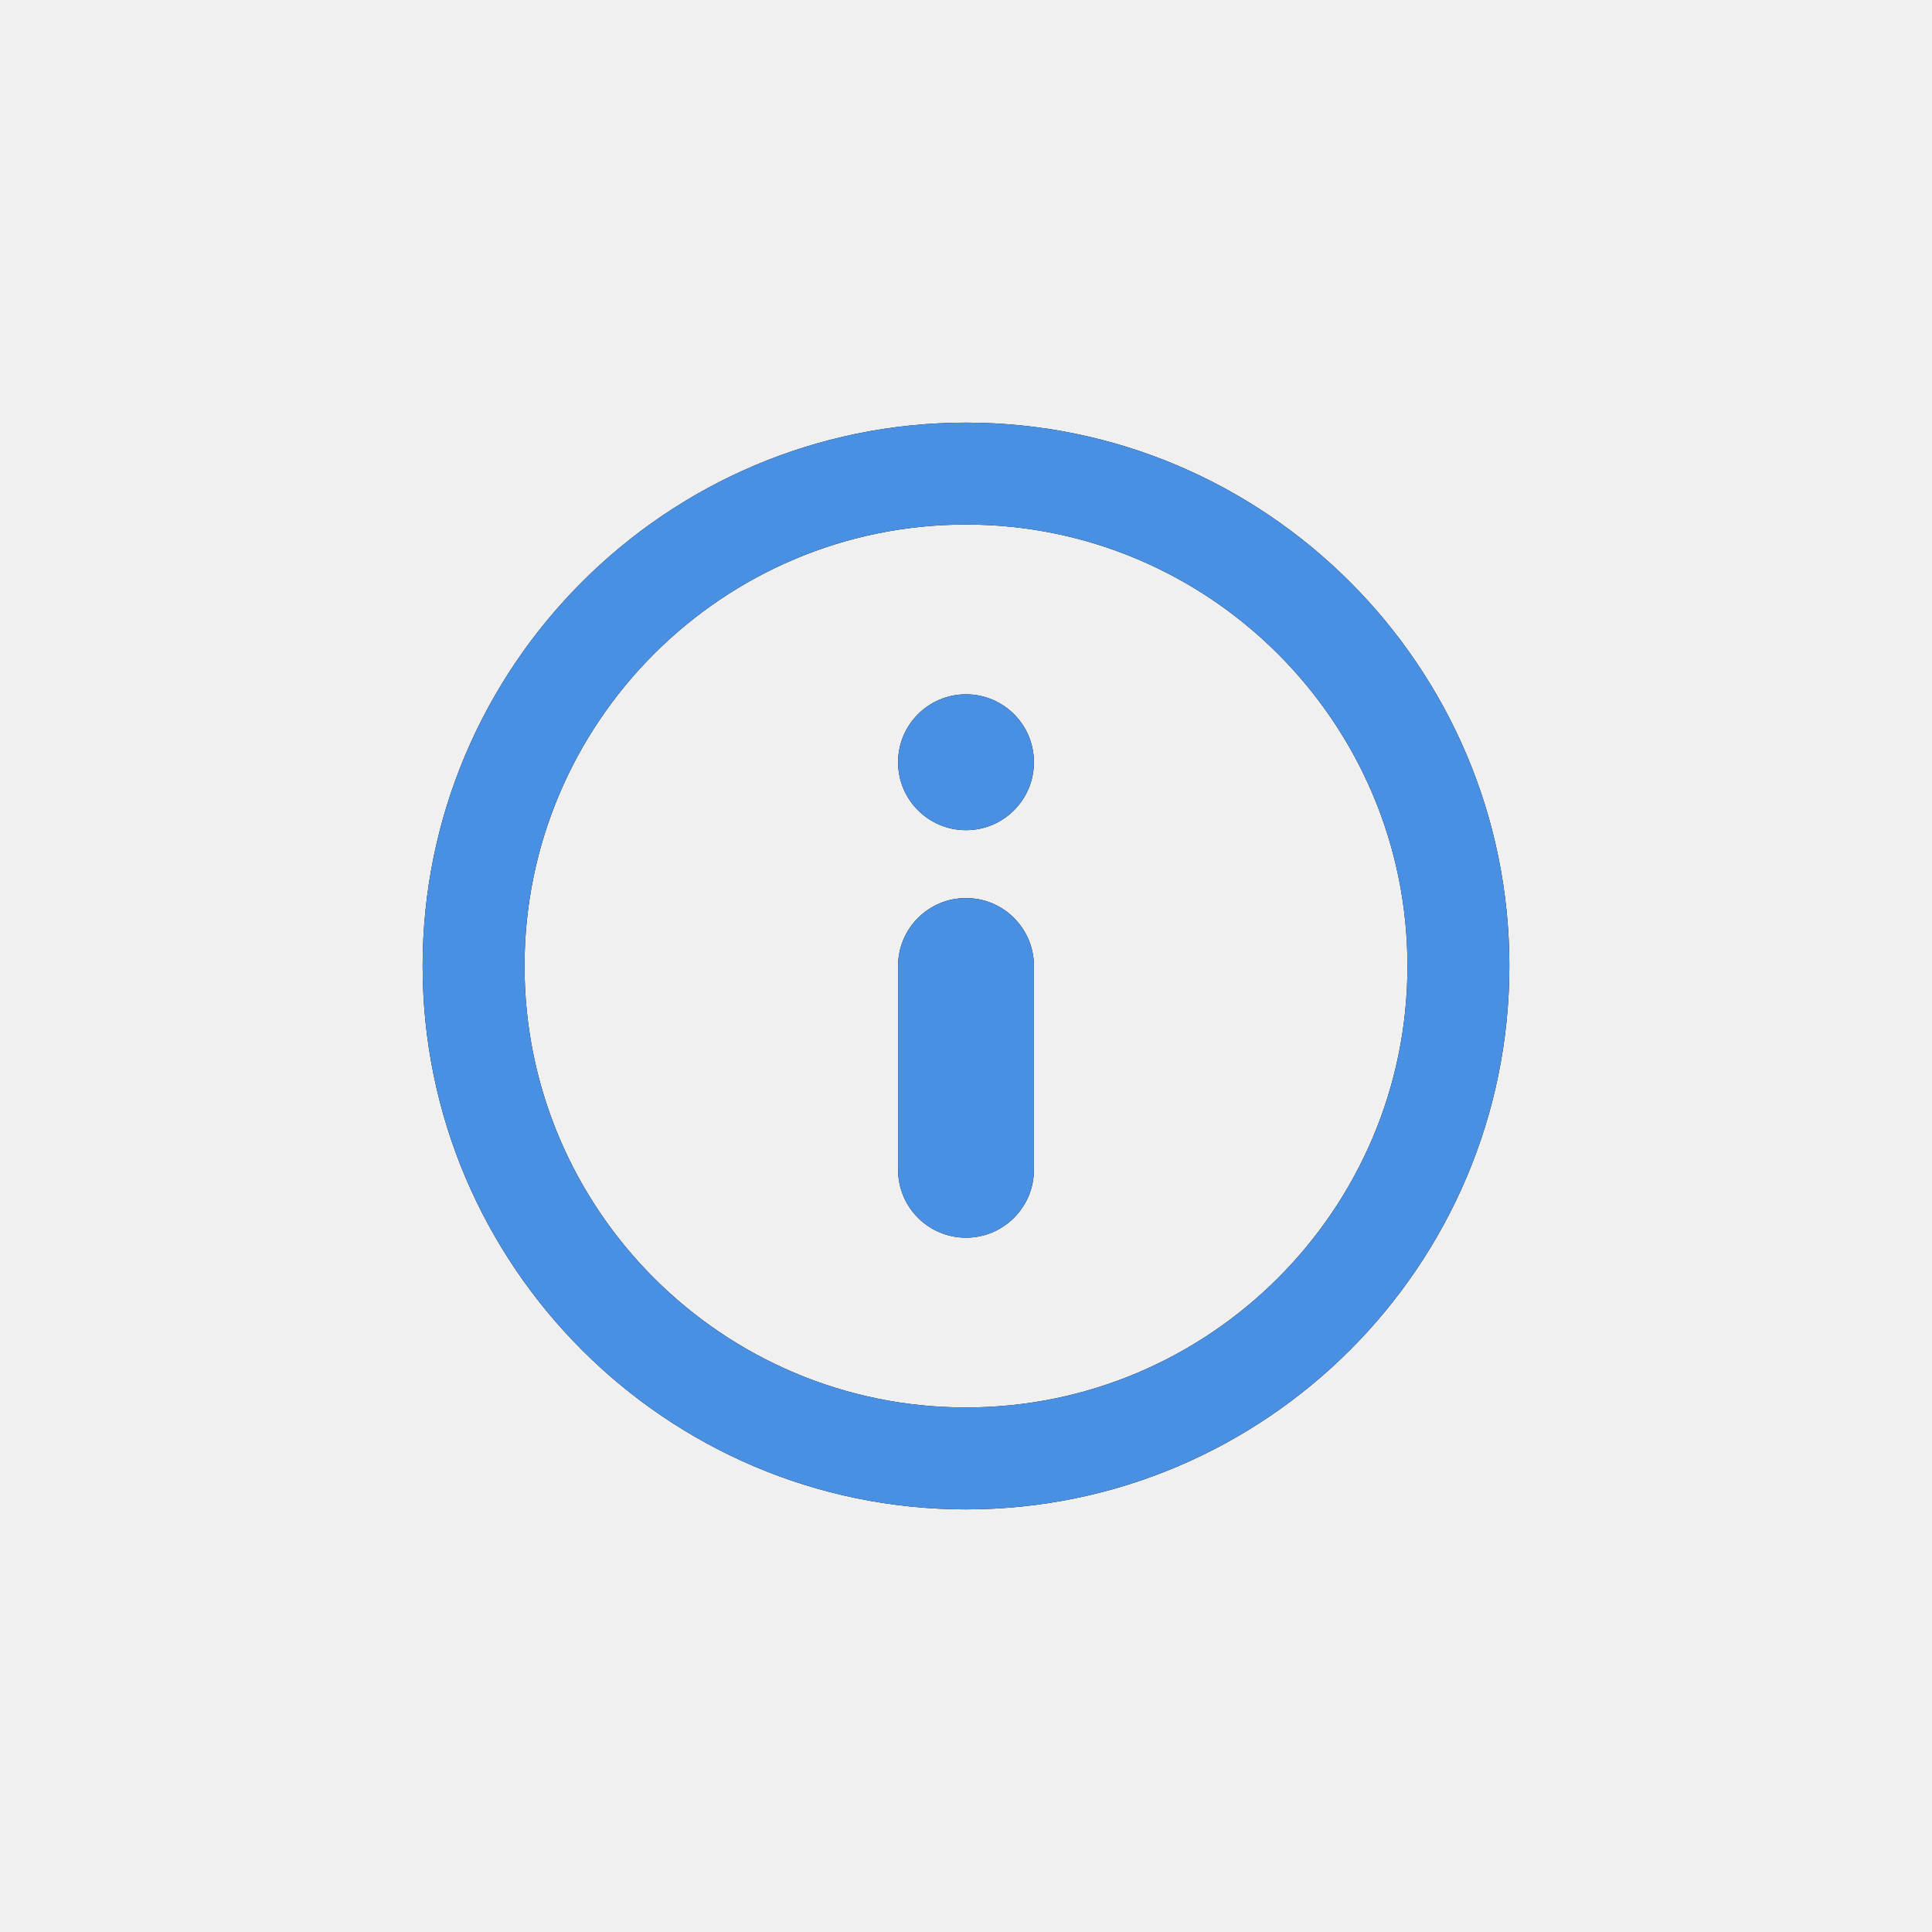
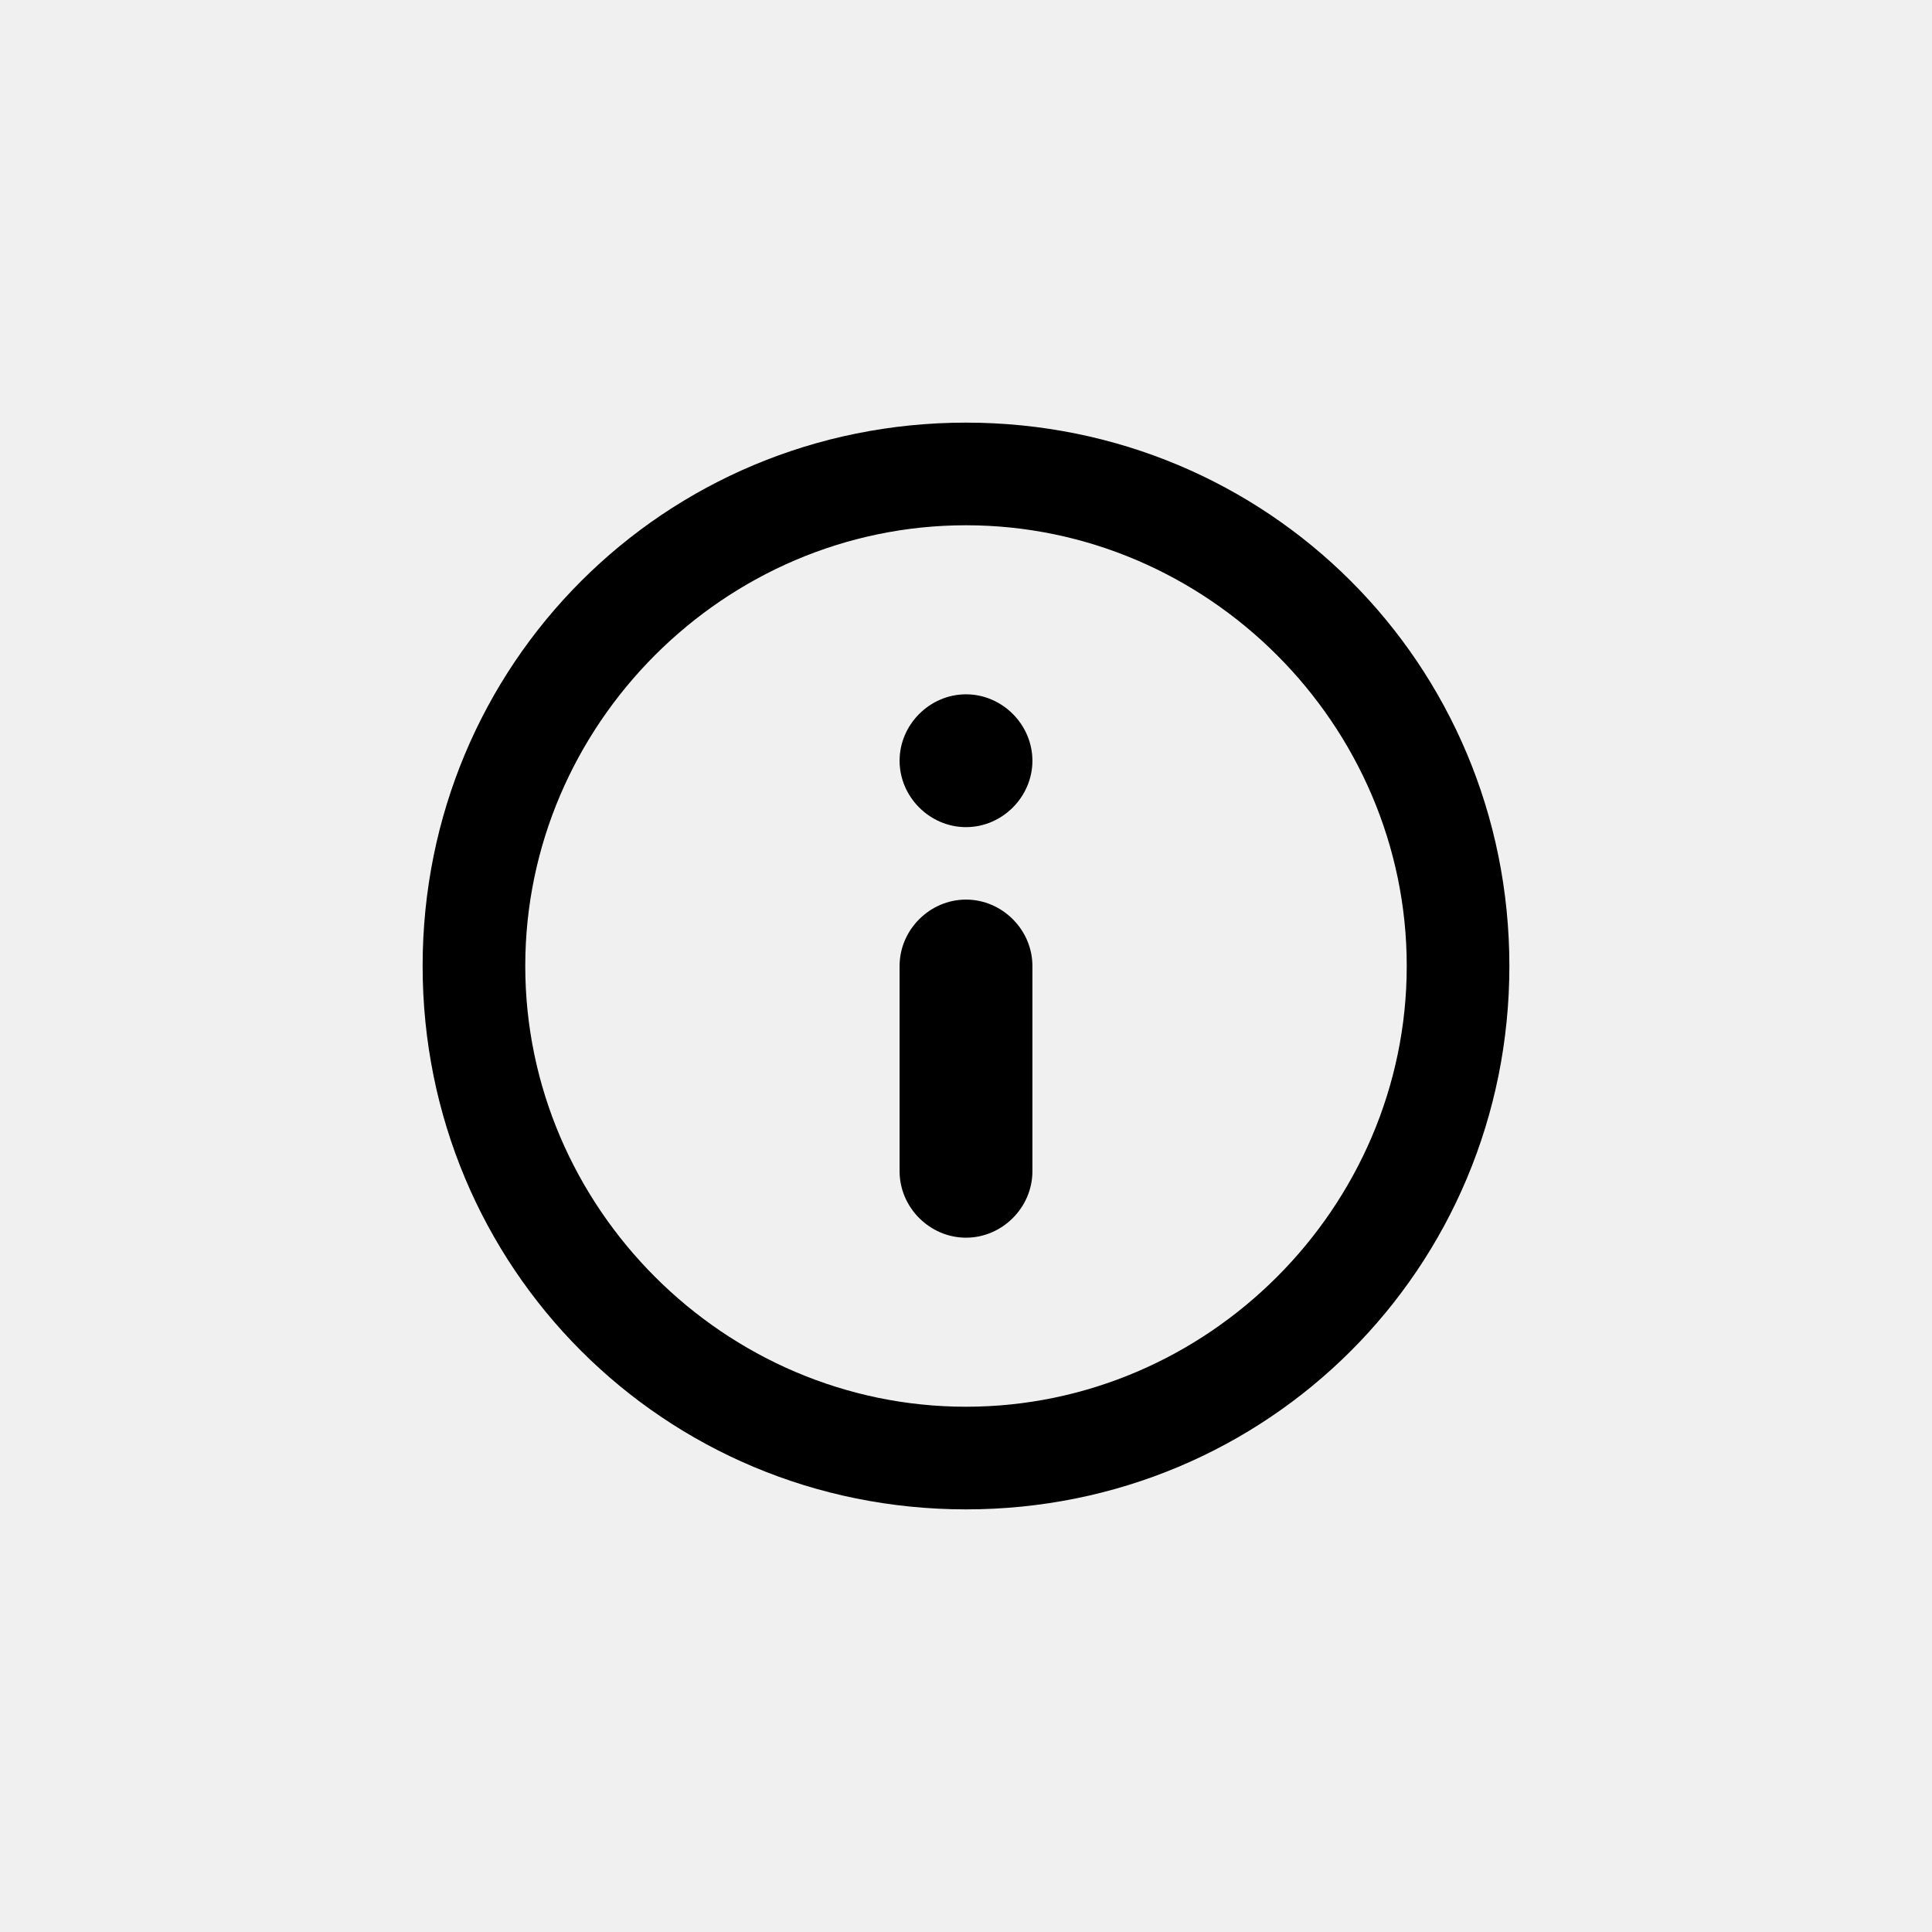
- <svg xmlns="http://www.w3.org/2000/svg" xmlns:xlink="http://www.w3.org/1999/xlink" width="32px" height="32px" viewBox="0 0 32 32" version="1.1">
-   <defs>
-     <path d="M16,11.5 C15.379,11.5 14.875,12.004 14.875,12.625 C14.875,13.246 15.379,13.75 16,13.75 C16.621,13.75 17.125,13.247 17.125,12.625 C17.125,12.003 16.622,11.5 16,11.5 Z M16,14.875 C15.379,14.875 14.875,15.378 14.875,16 L14.875,19.375 C14.875,19.996 15.379,20.5 16,20.5 C16.621,20.5 17.125,19.996 17.125,19.375 L17.125,16 C17.125,15.379 16.622,14.875 16,14.875 Z M16,7 C11.038,7 7,11.038 7,16 C7,20.962 11.038,25 16,25 C20.962,25 25,20.962 25,16 C25,11.038 20.962,7 16,7 Z M16,23.312 C11.967,23.312 8.688,20.032 8.688,16 C8.688,11.968 11.967,8.688 16,8.688 C20.032,8.688 23.312,11.968 23.312,16 C23.312,20.032 20.032,23.312 16,23.312 Z" id="path-1" />
-   </defs>
-   <g id="Symbols" stroke="none" stroke-width="1" fill="none" fill-rule="evenodd">
-     <g id="icon/solid/info">
-       <mask id="mask-2" fill="white">
-         <use xlink:href="#path-1" />
-       </mask>
-       <use id="info" fill="#000000" fill-rule="nonzero" xlink:href="#path-1" />
-       <g id="color/solid/primary" mask="url(#mask-2)" fill="#4A90E2">
-         <g transform="translate(-22, -25)" id="color">
-           <rect x="0" y="0" width="80" height="80" />
-         </g>
-       </g>
-     </g>
+ <svg xmlns="http://www.w3.org/2000/svg" version="1.1" id="Layer_1" x="0px" y="0px" viewBox="0 0 32 32" style="enable-background:new 0 0 32 32;" xml:space="preserve">
+   <g>
+     <path d="M16,11.5c-0.6,0-1.1,0.5-1.1,1.1s0.5,1.1,1.1,1.1s1.1-0.5,1.1-1.1S16.6,11.5,16,11.5z M16,14.9c-0.6,0-1.1,0.5-1.1,1.1v3.4   c0,0.6,0.5,1.1,1.1,1.1s1.1-0.5,1.1-1.1V16C17.1,15.4,16.6,14.9,16,14.9z M16,7c-5,0-9,4-9,9s4,9,9,9s9-4,9-9S21,7,16,7z M16,23.3   c-4,0-7.3-3.3-7.3-7.3S12,8.7,16,8.7c4,0,7.3,3.3,7.3,7.3S20,23.3,16,23.3z" />
  </g>
</svg>
